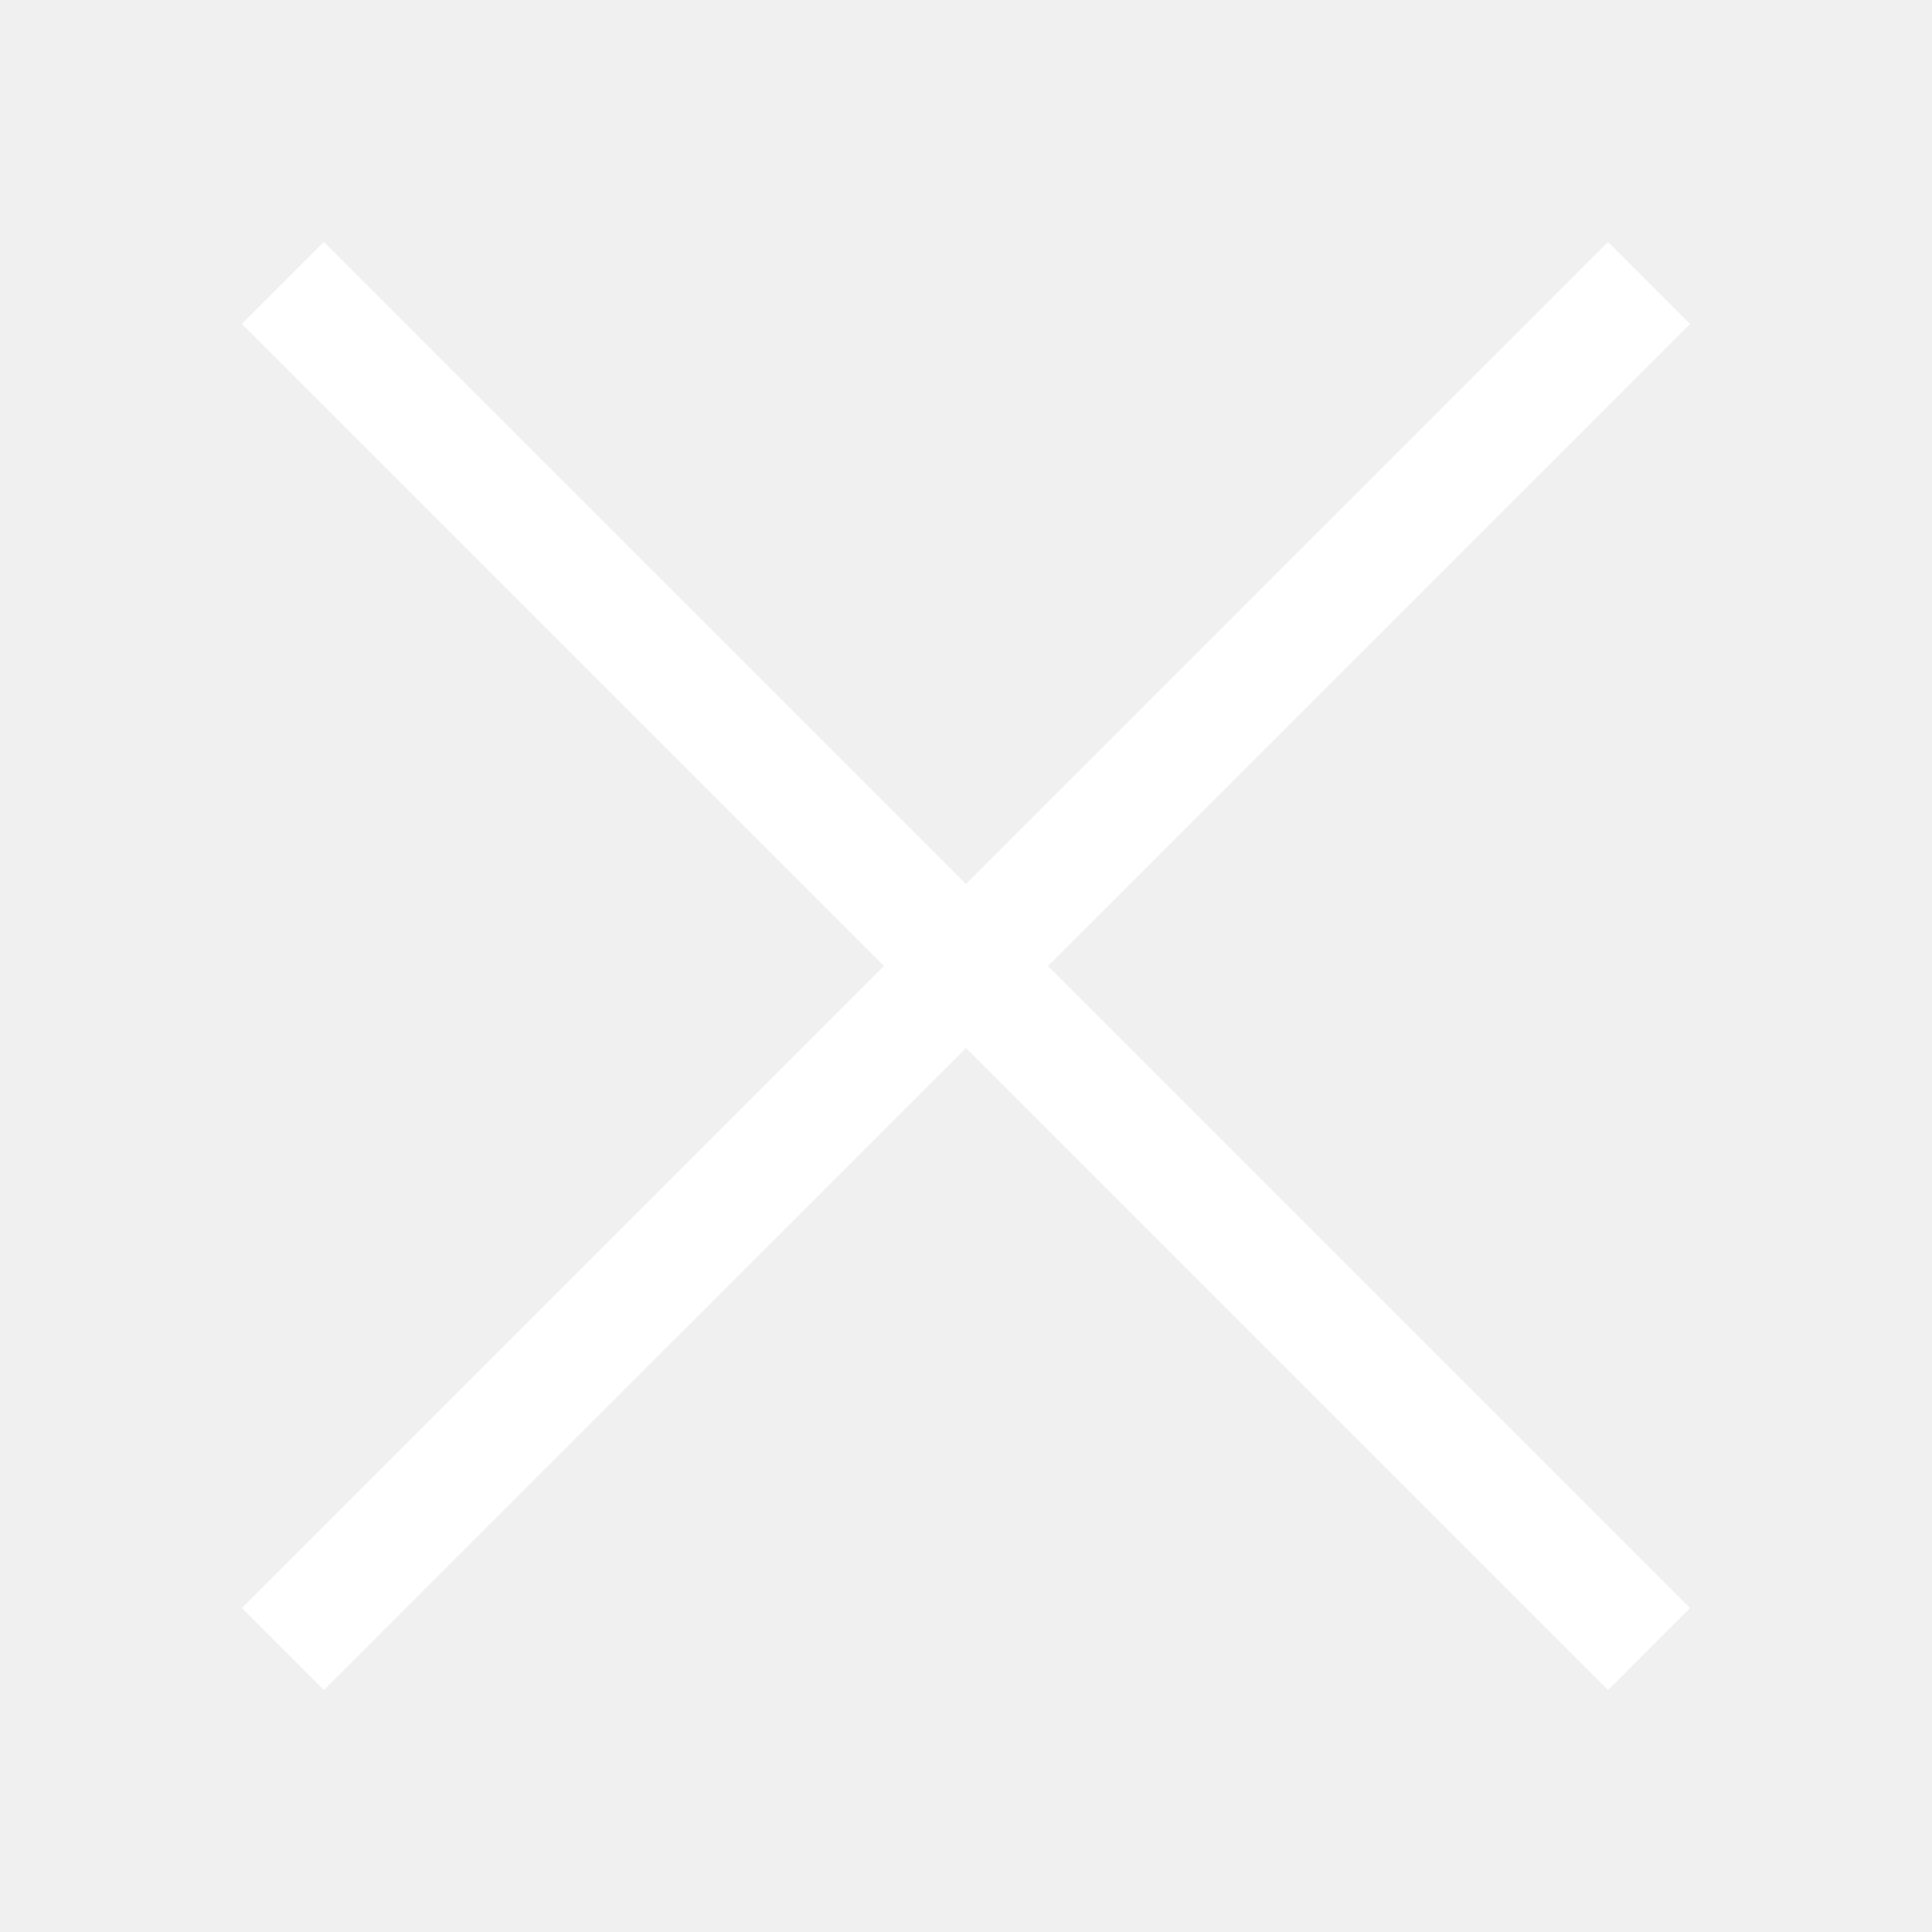
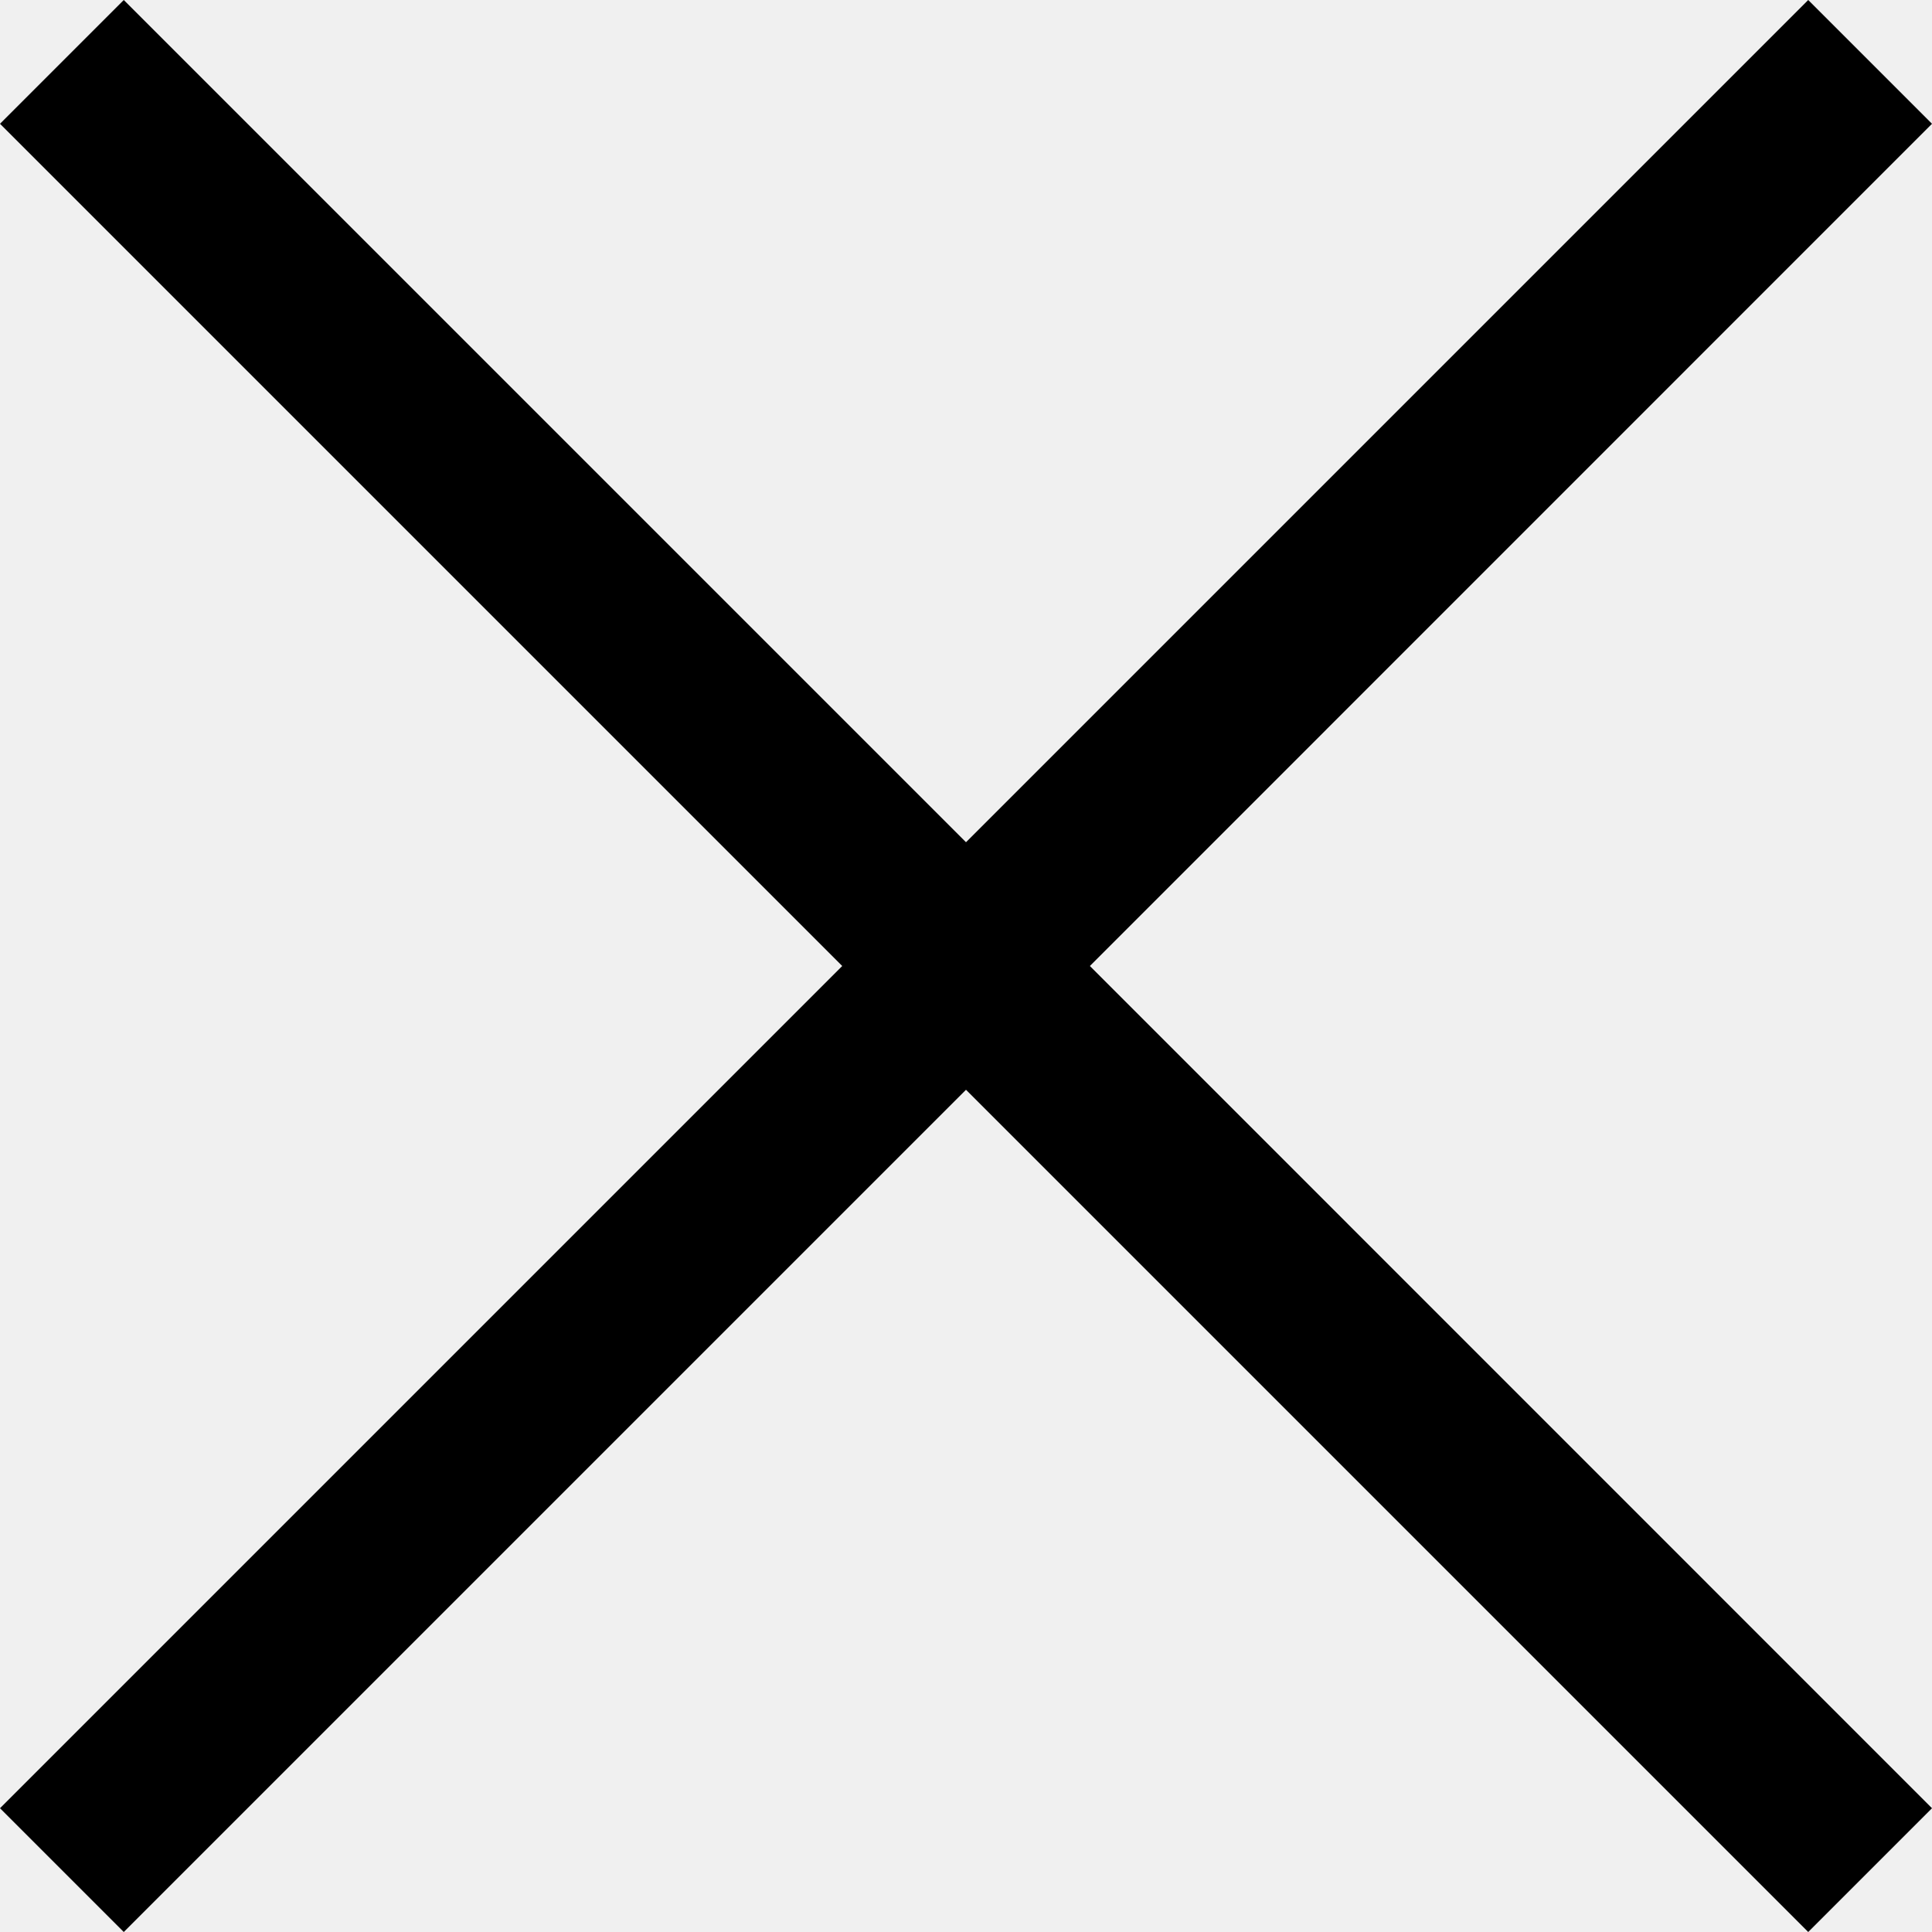
- <svg xmlns="http://www.w3.org/2000/svg" width="20" height="20" viewBox="0 0 20 20" fill="none">
-   <path d="M2.928 17.071L10 10M17.071 2.929L10 10M10 10L2.928 2.929L17.071 17.071" stroke-width="1.2" stroke="#fff" />
+ <svg xmlns="http://www.w3.org/2000/svg" width="16" height="16" viewBox="0 0 16 16" fill="none">
+   <path d="M16 1.025L14.975 0L8 6.975L1.025 0L0 1.025L6.975 8L0 14.975L1.025 16L8 9.025L14.975 16L16 14.975L9.026 8L16 1.025Z" fill="#000" />
</svg>
